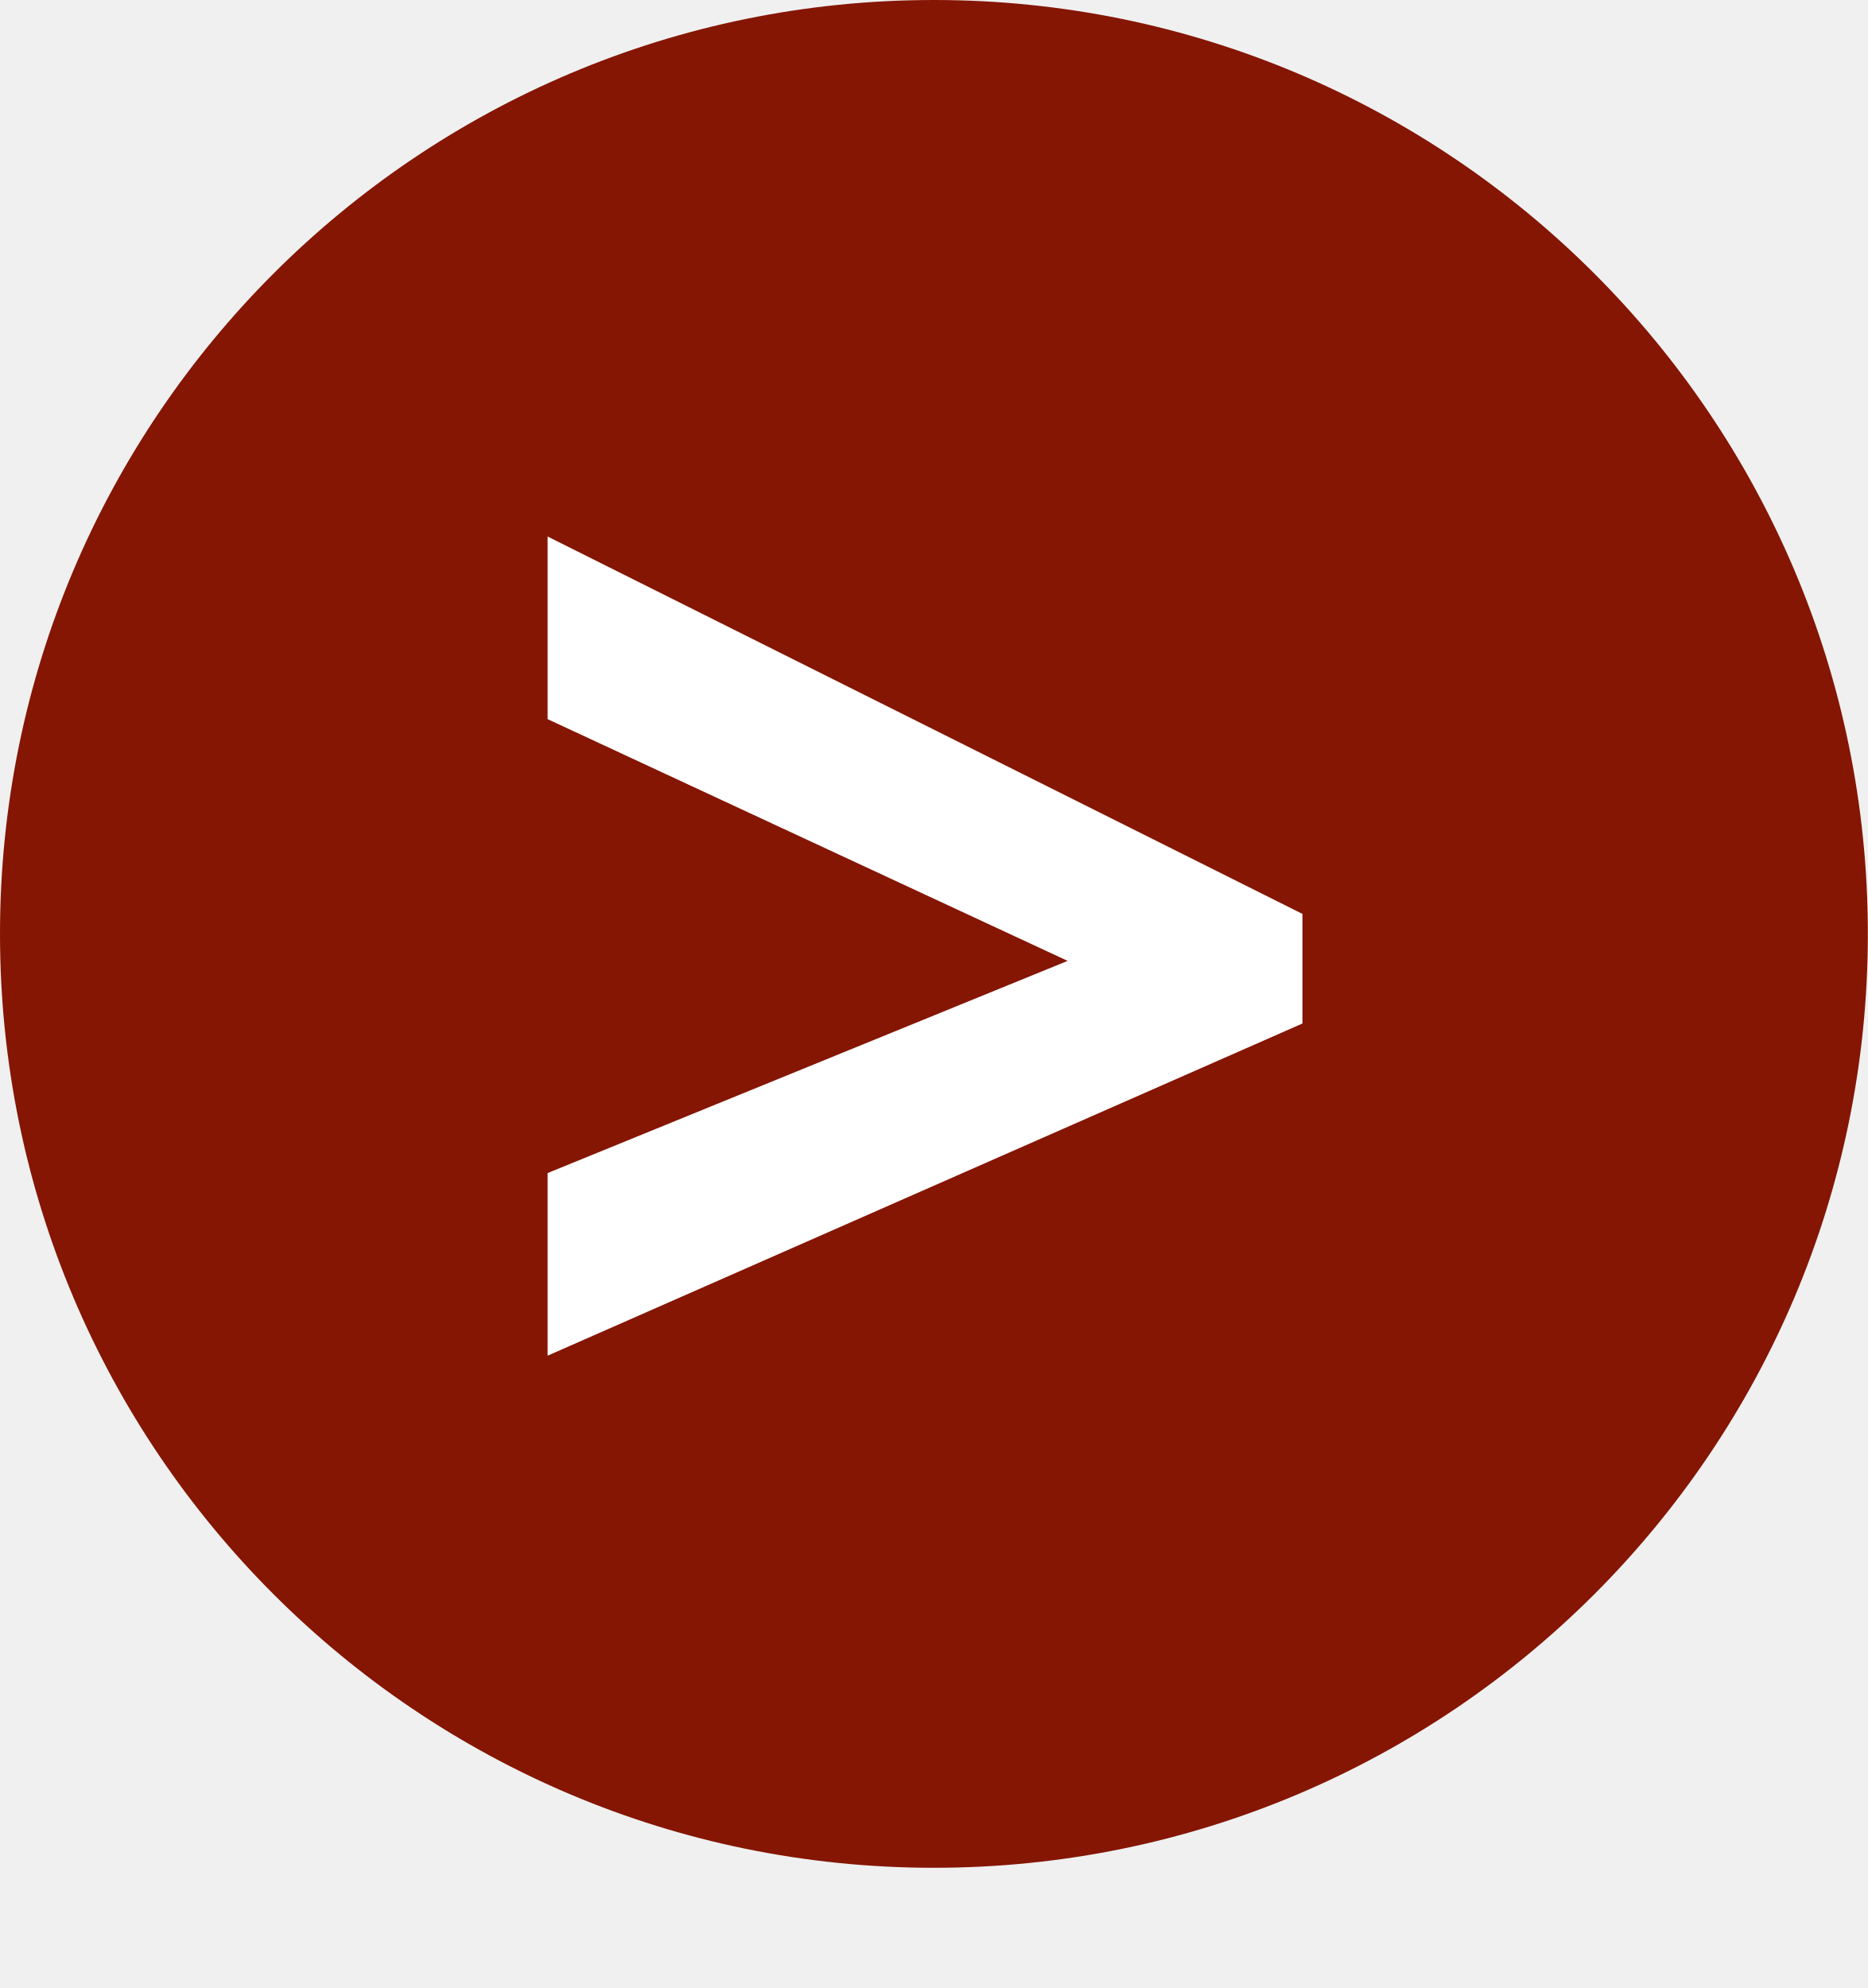
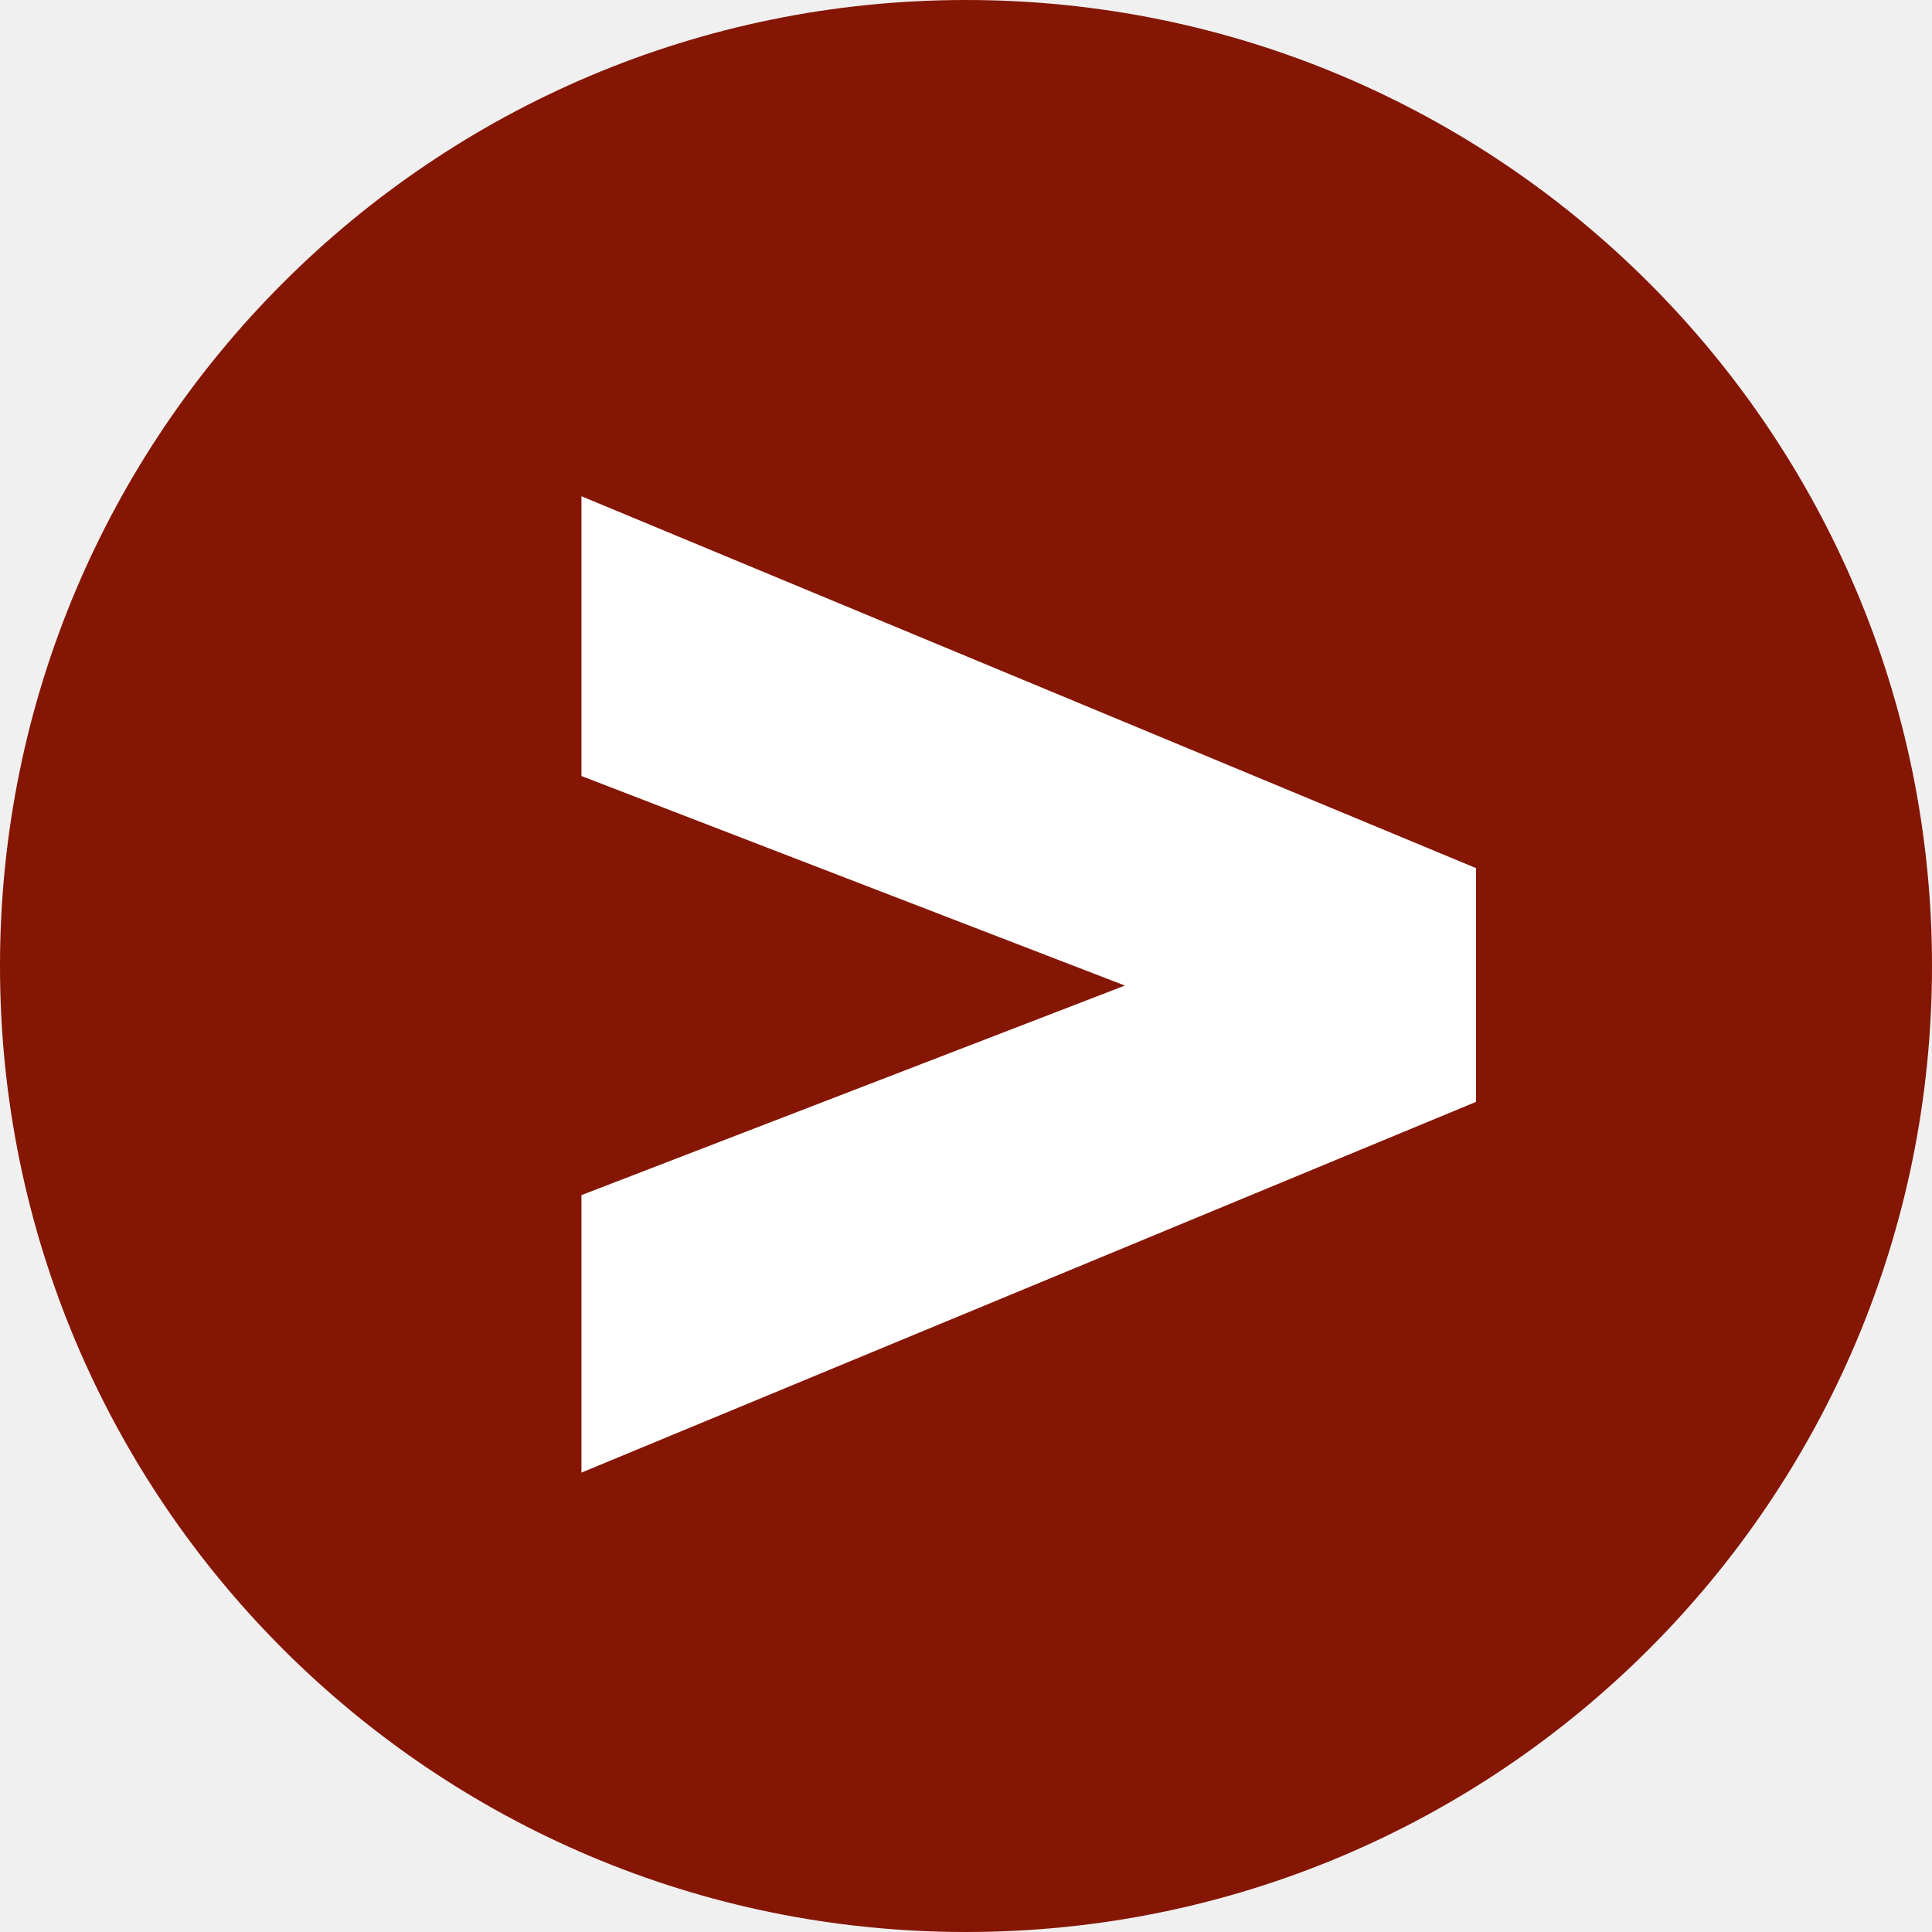
- <svg xmlns="http://www.w3.org/2000/svg" id="Livello_2" data-name="Livello 2" viewBox="0 0 16.78 17.86">
+ <svg xmlns="http://www.w3.org/2000/svg" id="Livello_2" data-name="Livello 2" viewBox="0 0 16.78 16.78">
  <defs>
    <style>
      .cls-1 {
-         fill: #851604;
+         fill: #fff;
      }

      .cls-2 {
-         fill: #fff;
-         font-family: Arial-Black, 'Arial Black';
-         font-size: 14px;
-         font-weight: 800;
+         fill: #851604;
      }
    </style>
  </defs>
  <g id="Livello_1-2" data-name="Livello 1">
-     <circle class="cls-1" cx="8.39" cy="8.39" r="8.39" />
-     <text class="cls-2" transform="translate(4.31 13.57)">
-       <tspan x="0" y="0">&gt;</tspan>
-     </text>
+     <circle class="cls-2" cx="8.39" cy="8.39" r="8.39" />
+     <path class="cls-1" d="M5.05,10.38l4.72-1.82-4.72-1.82v-2.43l7.77,3.23v2.03l-7.77,3.22v-2.41Z" />
  </g>
</svg>
